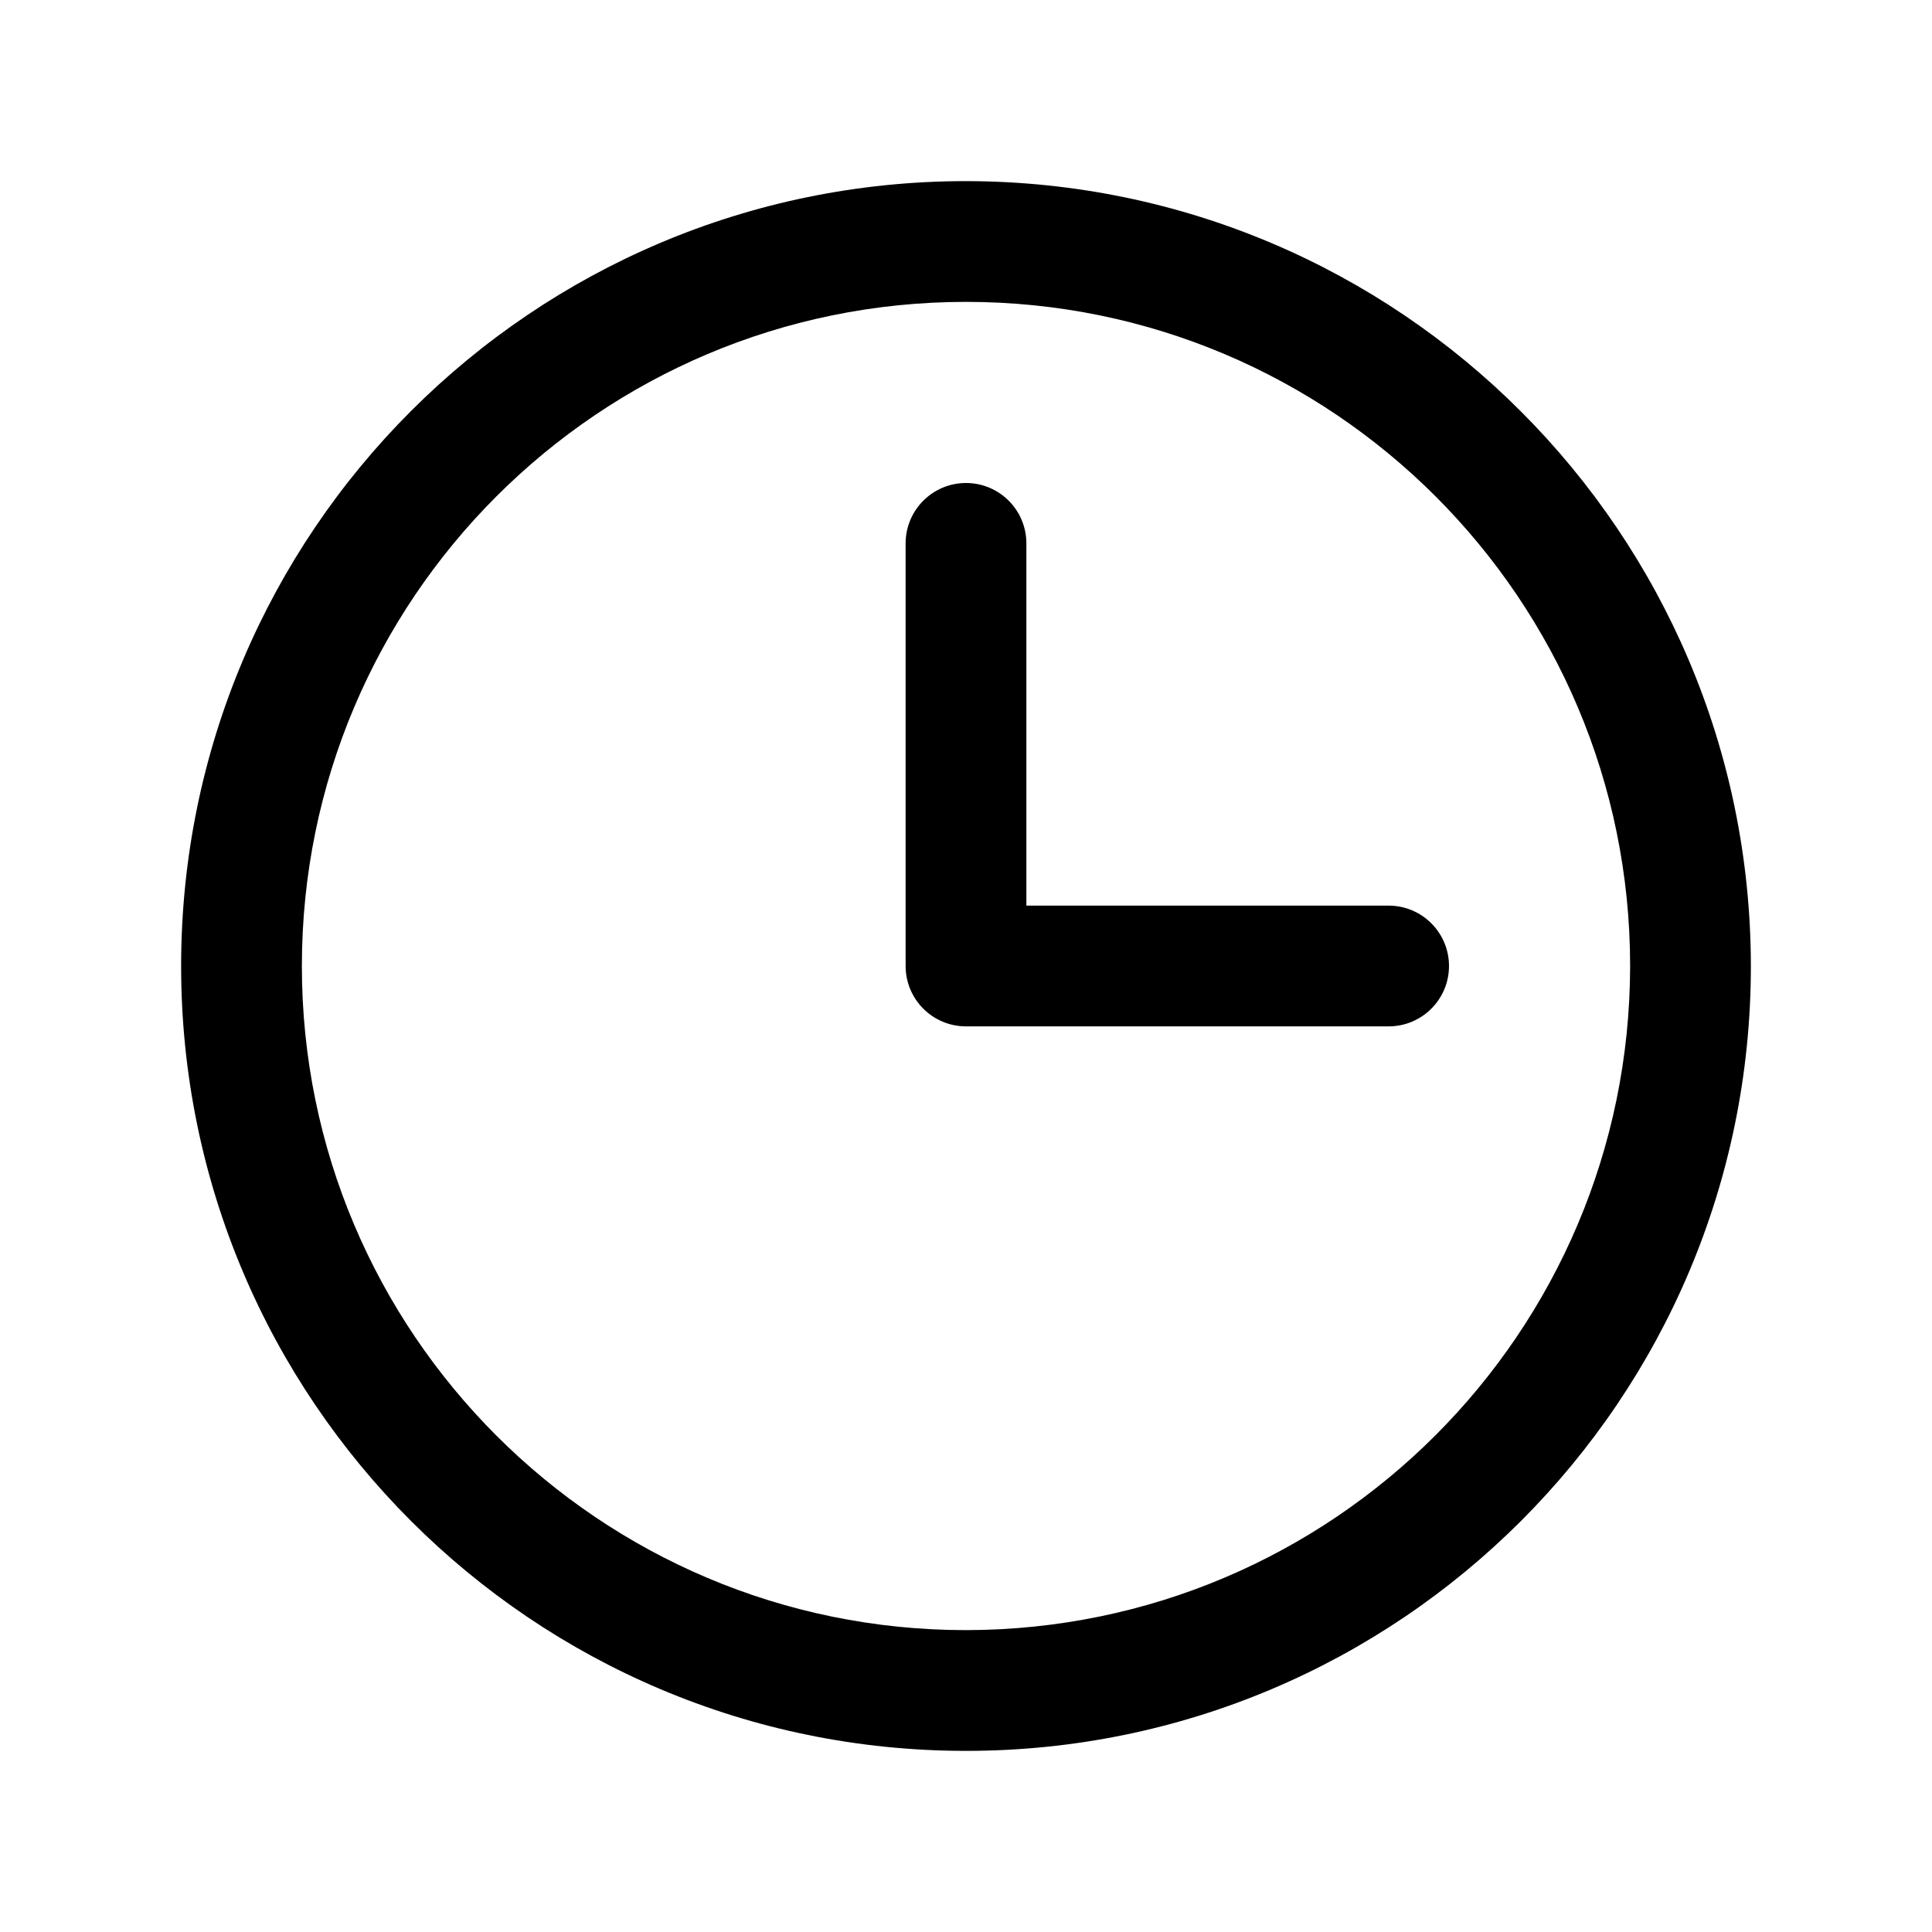
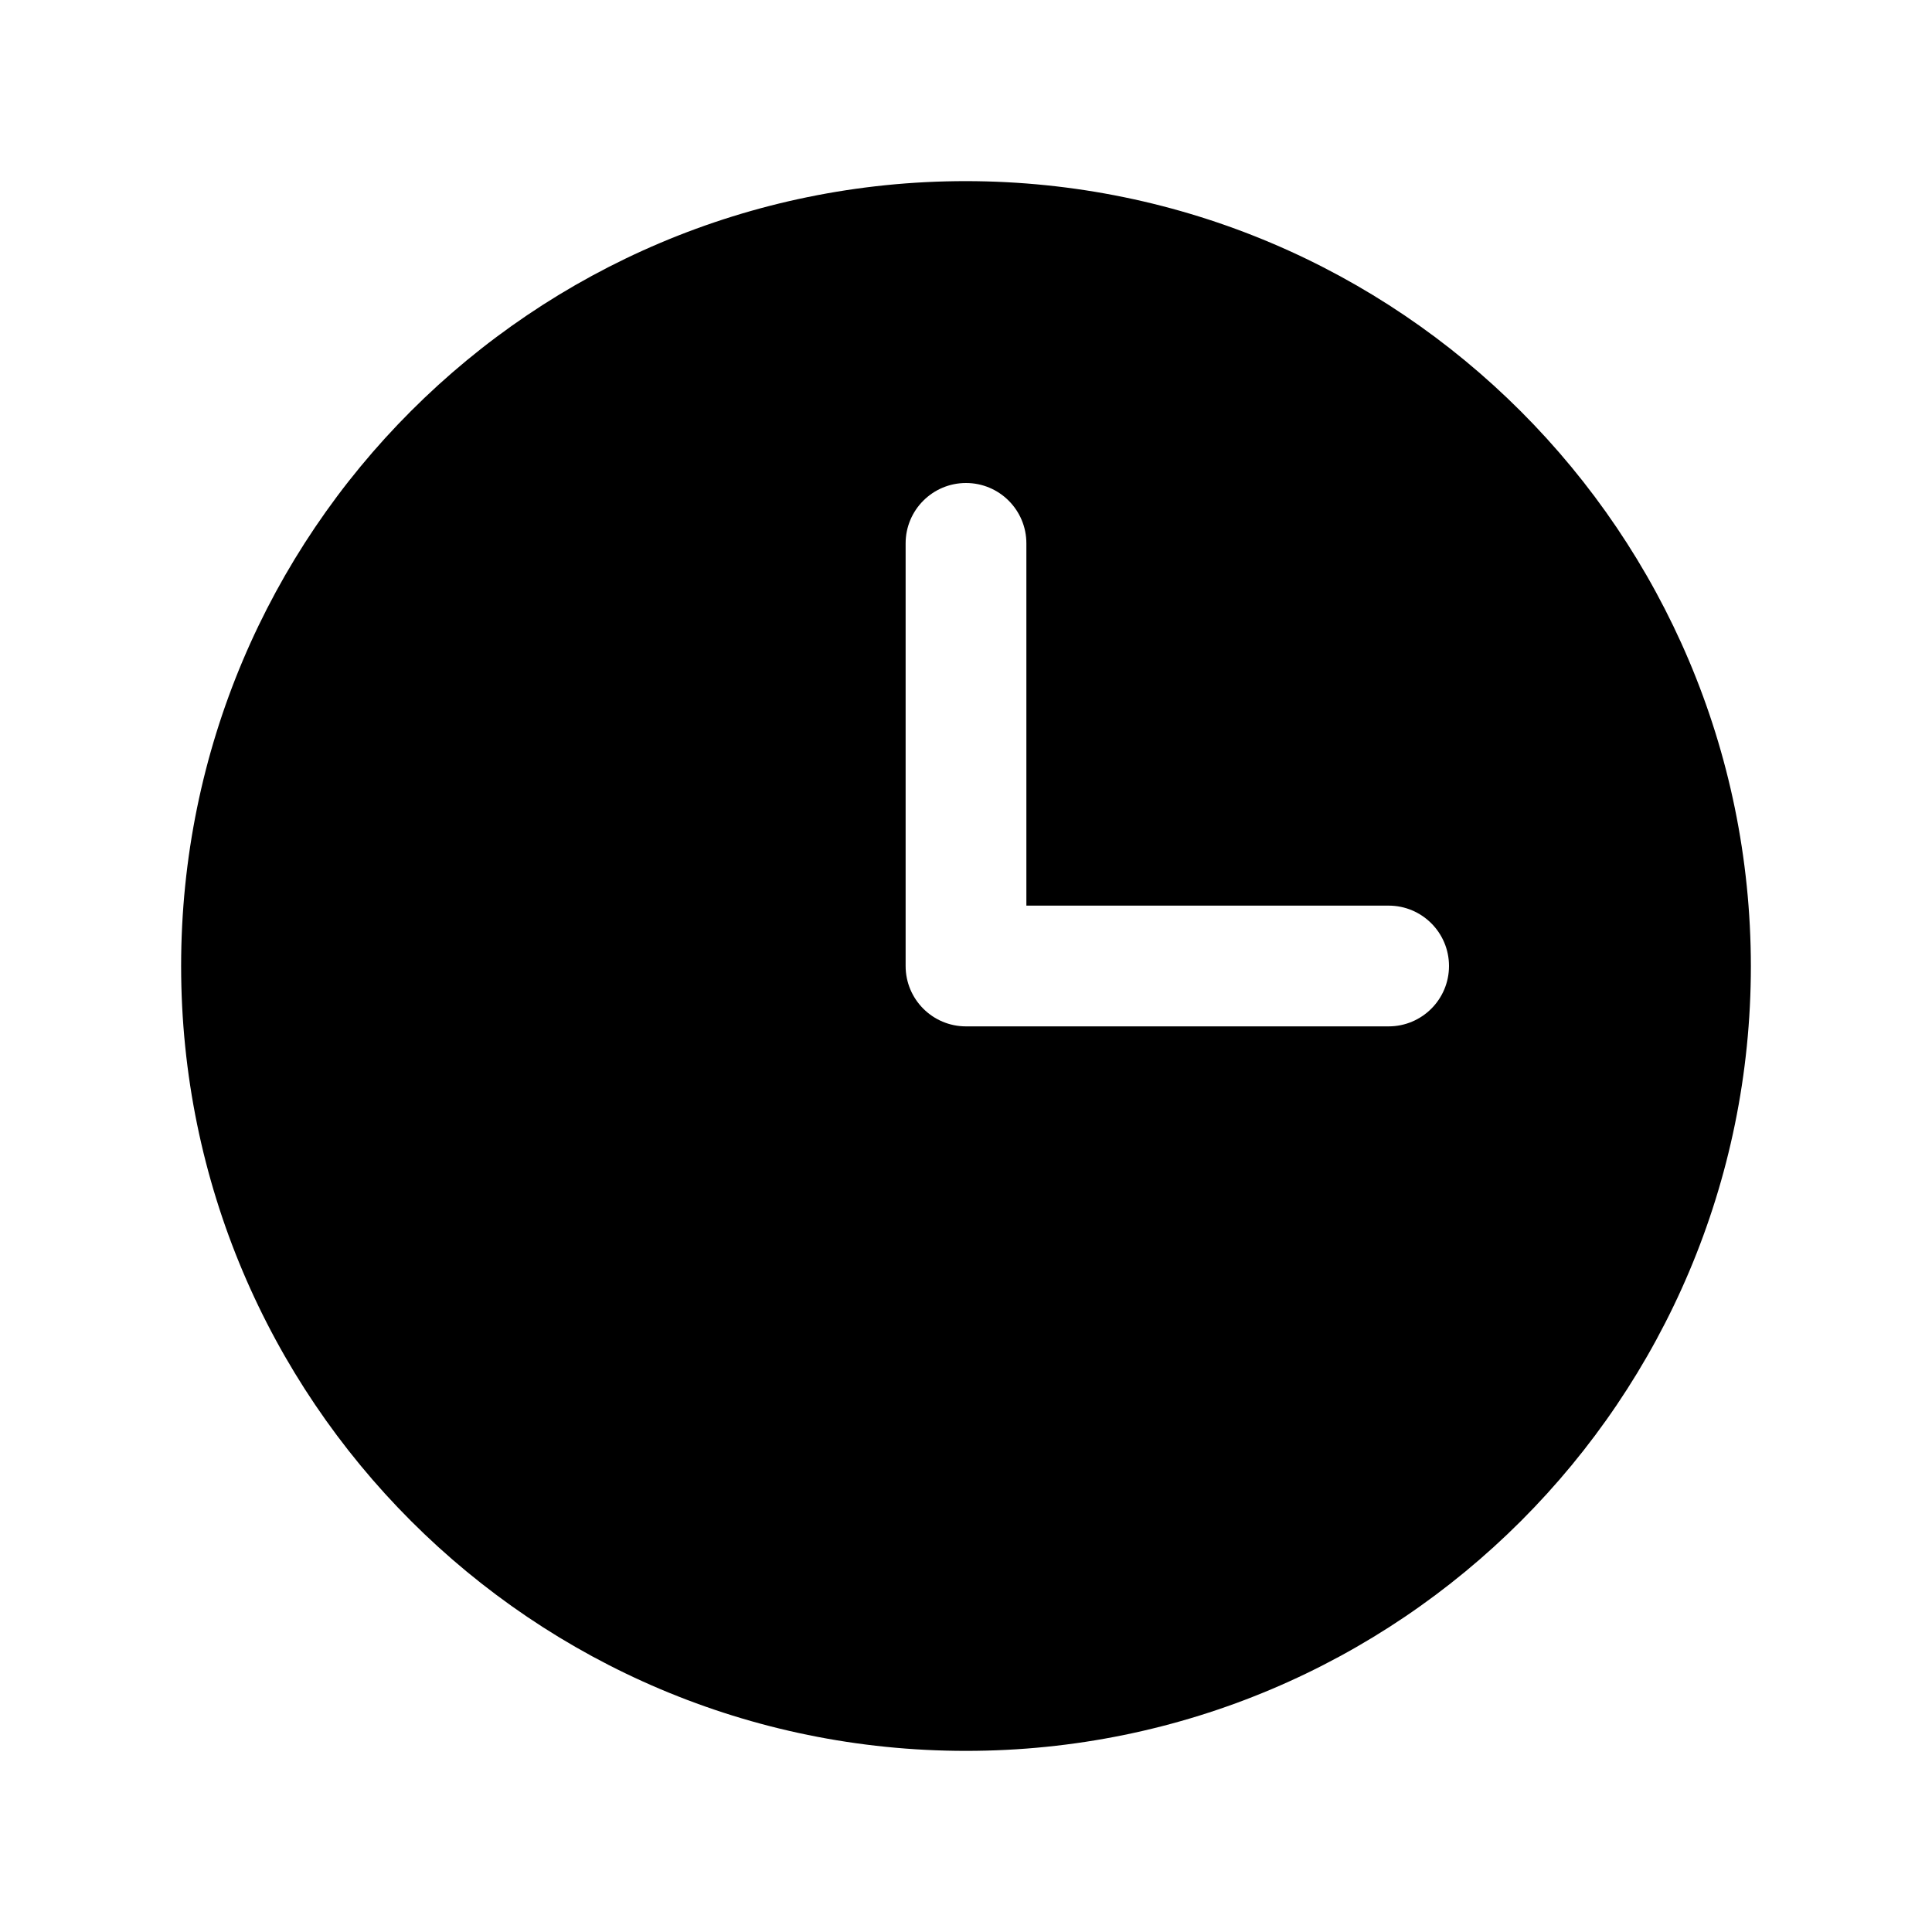
<svg xmlns="http://www.w3.org/2000/svg" viewBox="0 0 256 256" fill="currentColor">
-   <path d="M128,24A104,104,0,1,0,232,128,104.11,104.11,0,0,0,128,24Zm0,192a88,88,0,1,1,88-88A88.1,88.1,0,0,1,128,216Zm64-88a8,8,0,0,1-8,8H128a8,8,0,0,1-8-8V72a8,8,0,0,1,16,0v48h48A8,8,0,0,1,192,128Z" />
+   <path d="M128,24A104,104,0,1,0,232,128,104.11,104.11,0,0,0,128,24Zm56,112H128a8,8,0,0,1-8-8V72a8,8,0,0,1,16,0v48h48a8,8,0,0,1,0,16Z" />
</svg>
